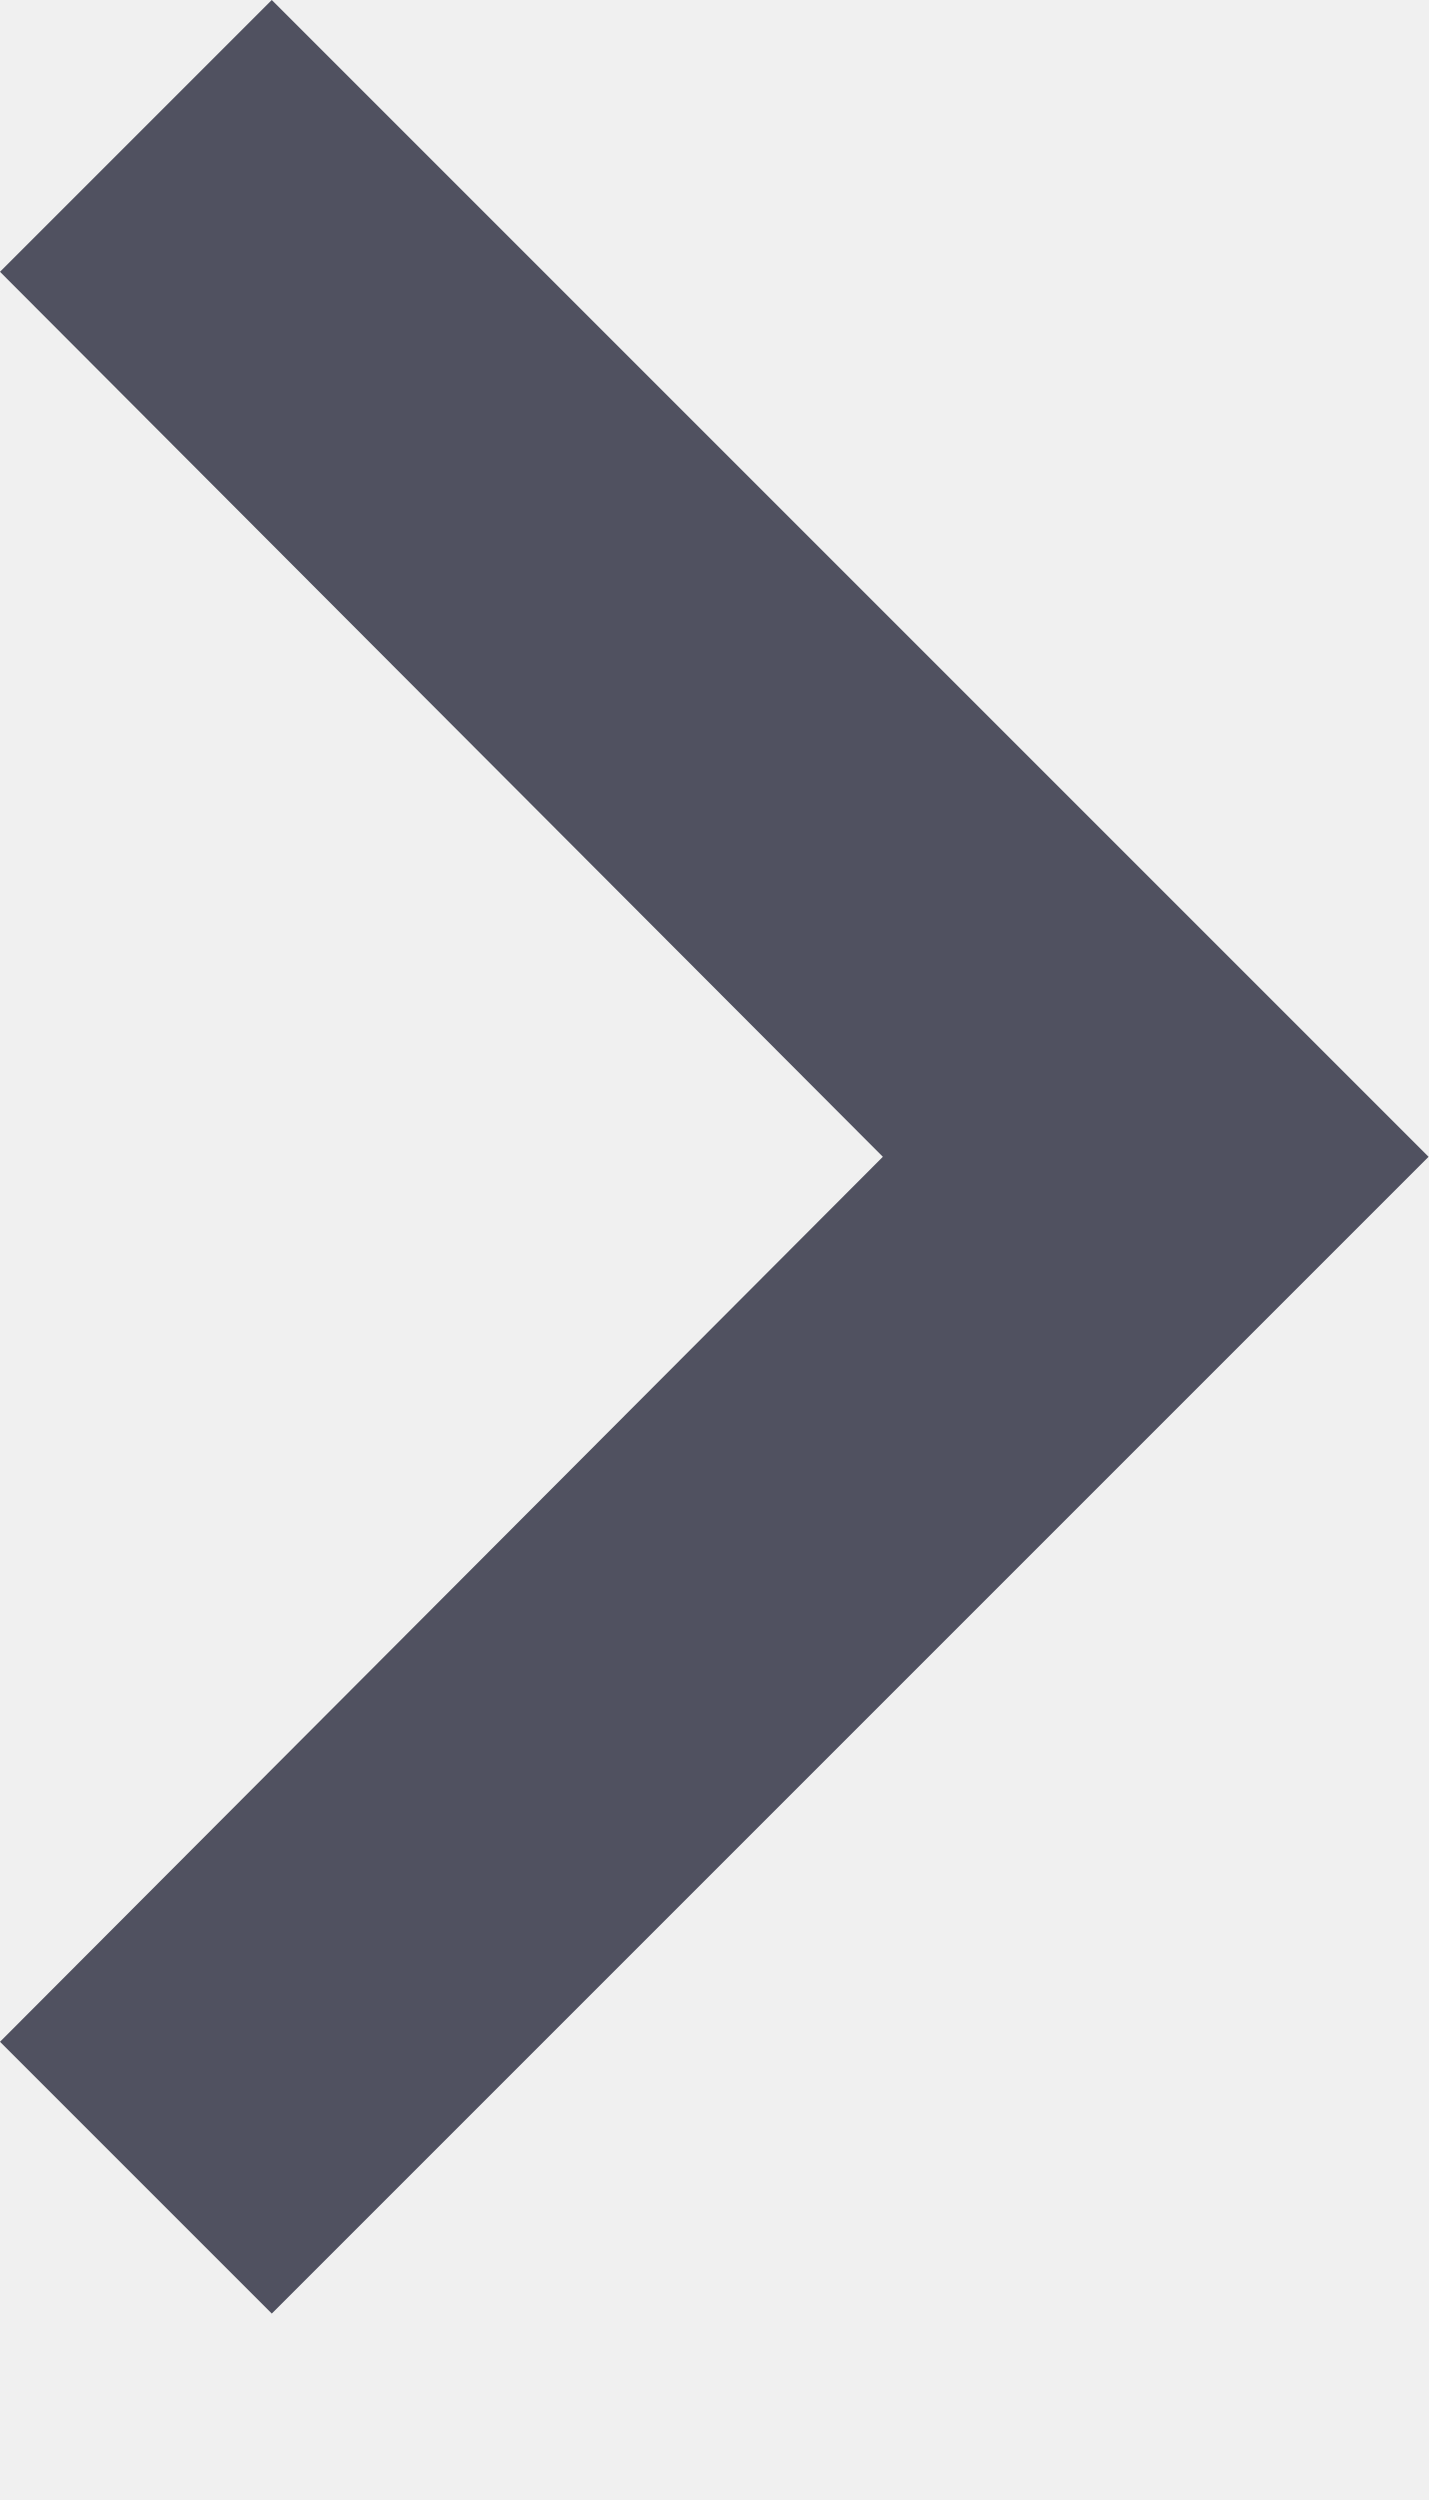
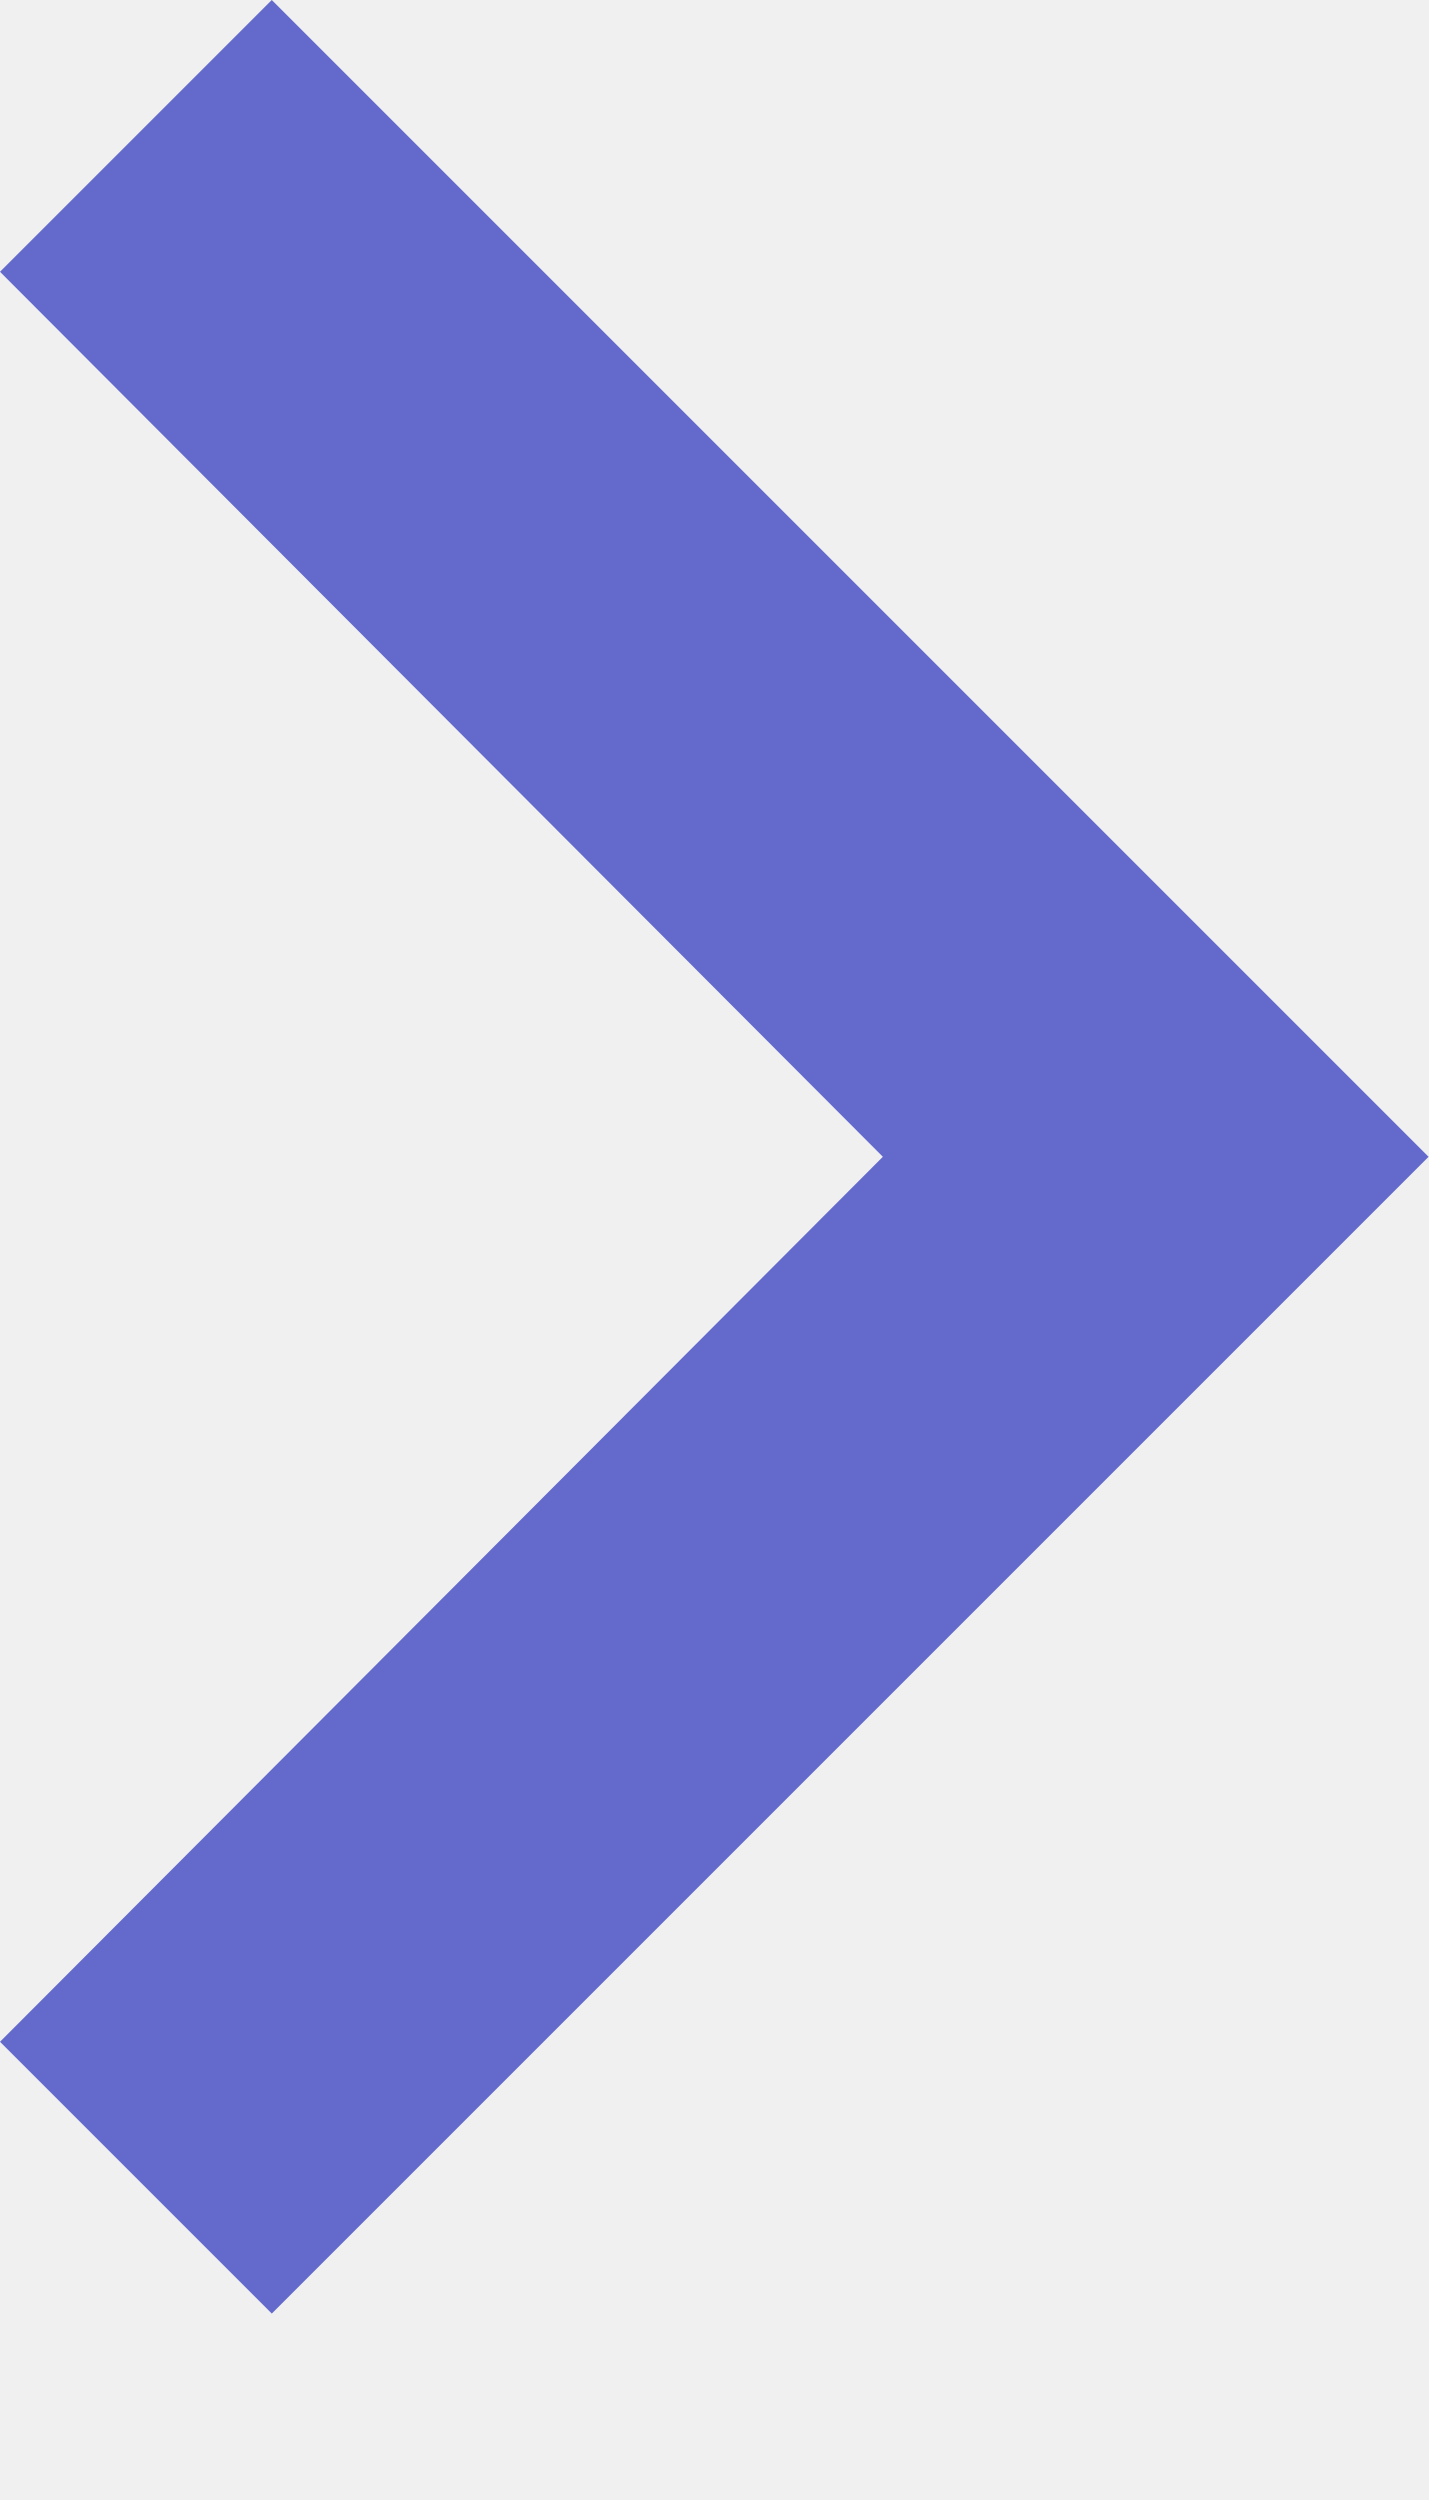
<svg xmlns="http://www.w3.org/2000/svg" xmlns:xlink="http://www.w3.org/1999/xlink" width="4px" height="7px" viewBox="0 0 4 7" version="1.1">
  <defs>
    <polygon id="path-1" points="32.761 7 32 7.761 34.472 10.239 32 12.717 32.761 13.478 36 10.239" />
  </defs>
  <g id="TRONLink" stroke="none" stroke-width="1" fill="none" fill-rule="evenodd">
    <g id="6.1首页-账户-带广告" transform="translate(-221, -245)">
      <g id="Group-19" transform="translate(12, 224)">
        <g id="能量+带宽">
          <g id="带宽" transform="translate(177, 14)">
            <mask id="mask-2" fill="white">
              <use xlink:href="#path-1" />
            </mask>
-             <use id="Shape" fill="#505160" fill-rule="nonzero" xlink:href="#path-1" />
+             <use id="Shape" fill="#636acc" fill-rule="nonzero" xlink:href="#path-1" />
          </g>
        </g>
      </g>
    </g>
  </g>
</svg>
